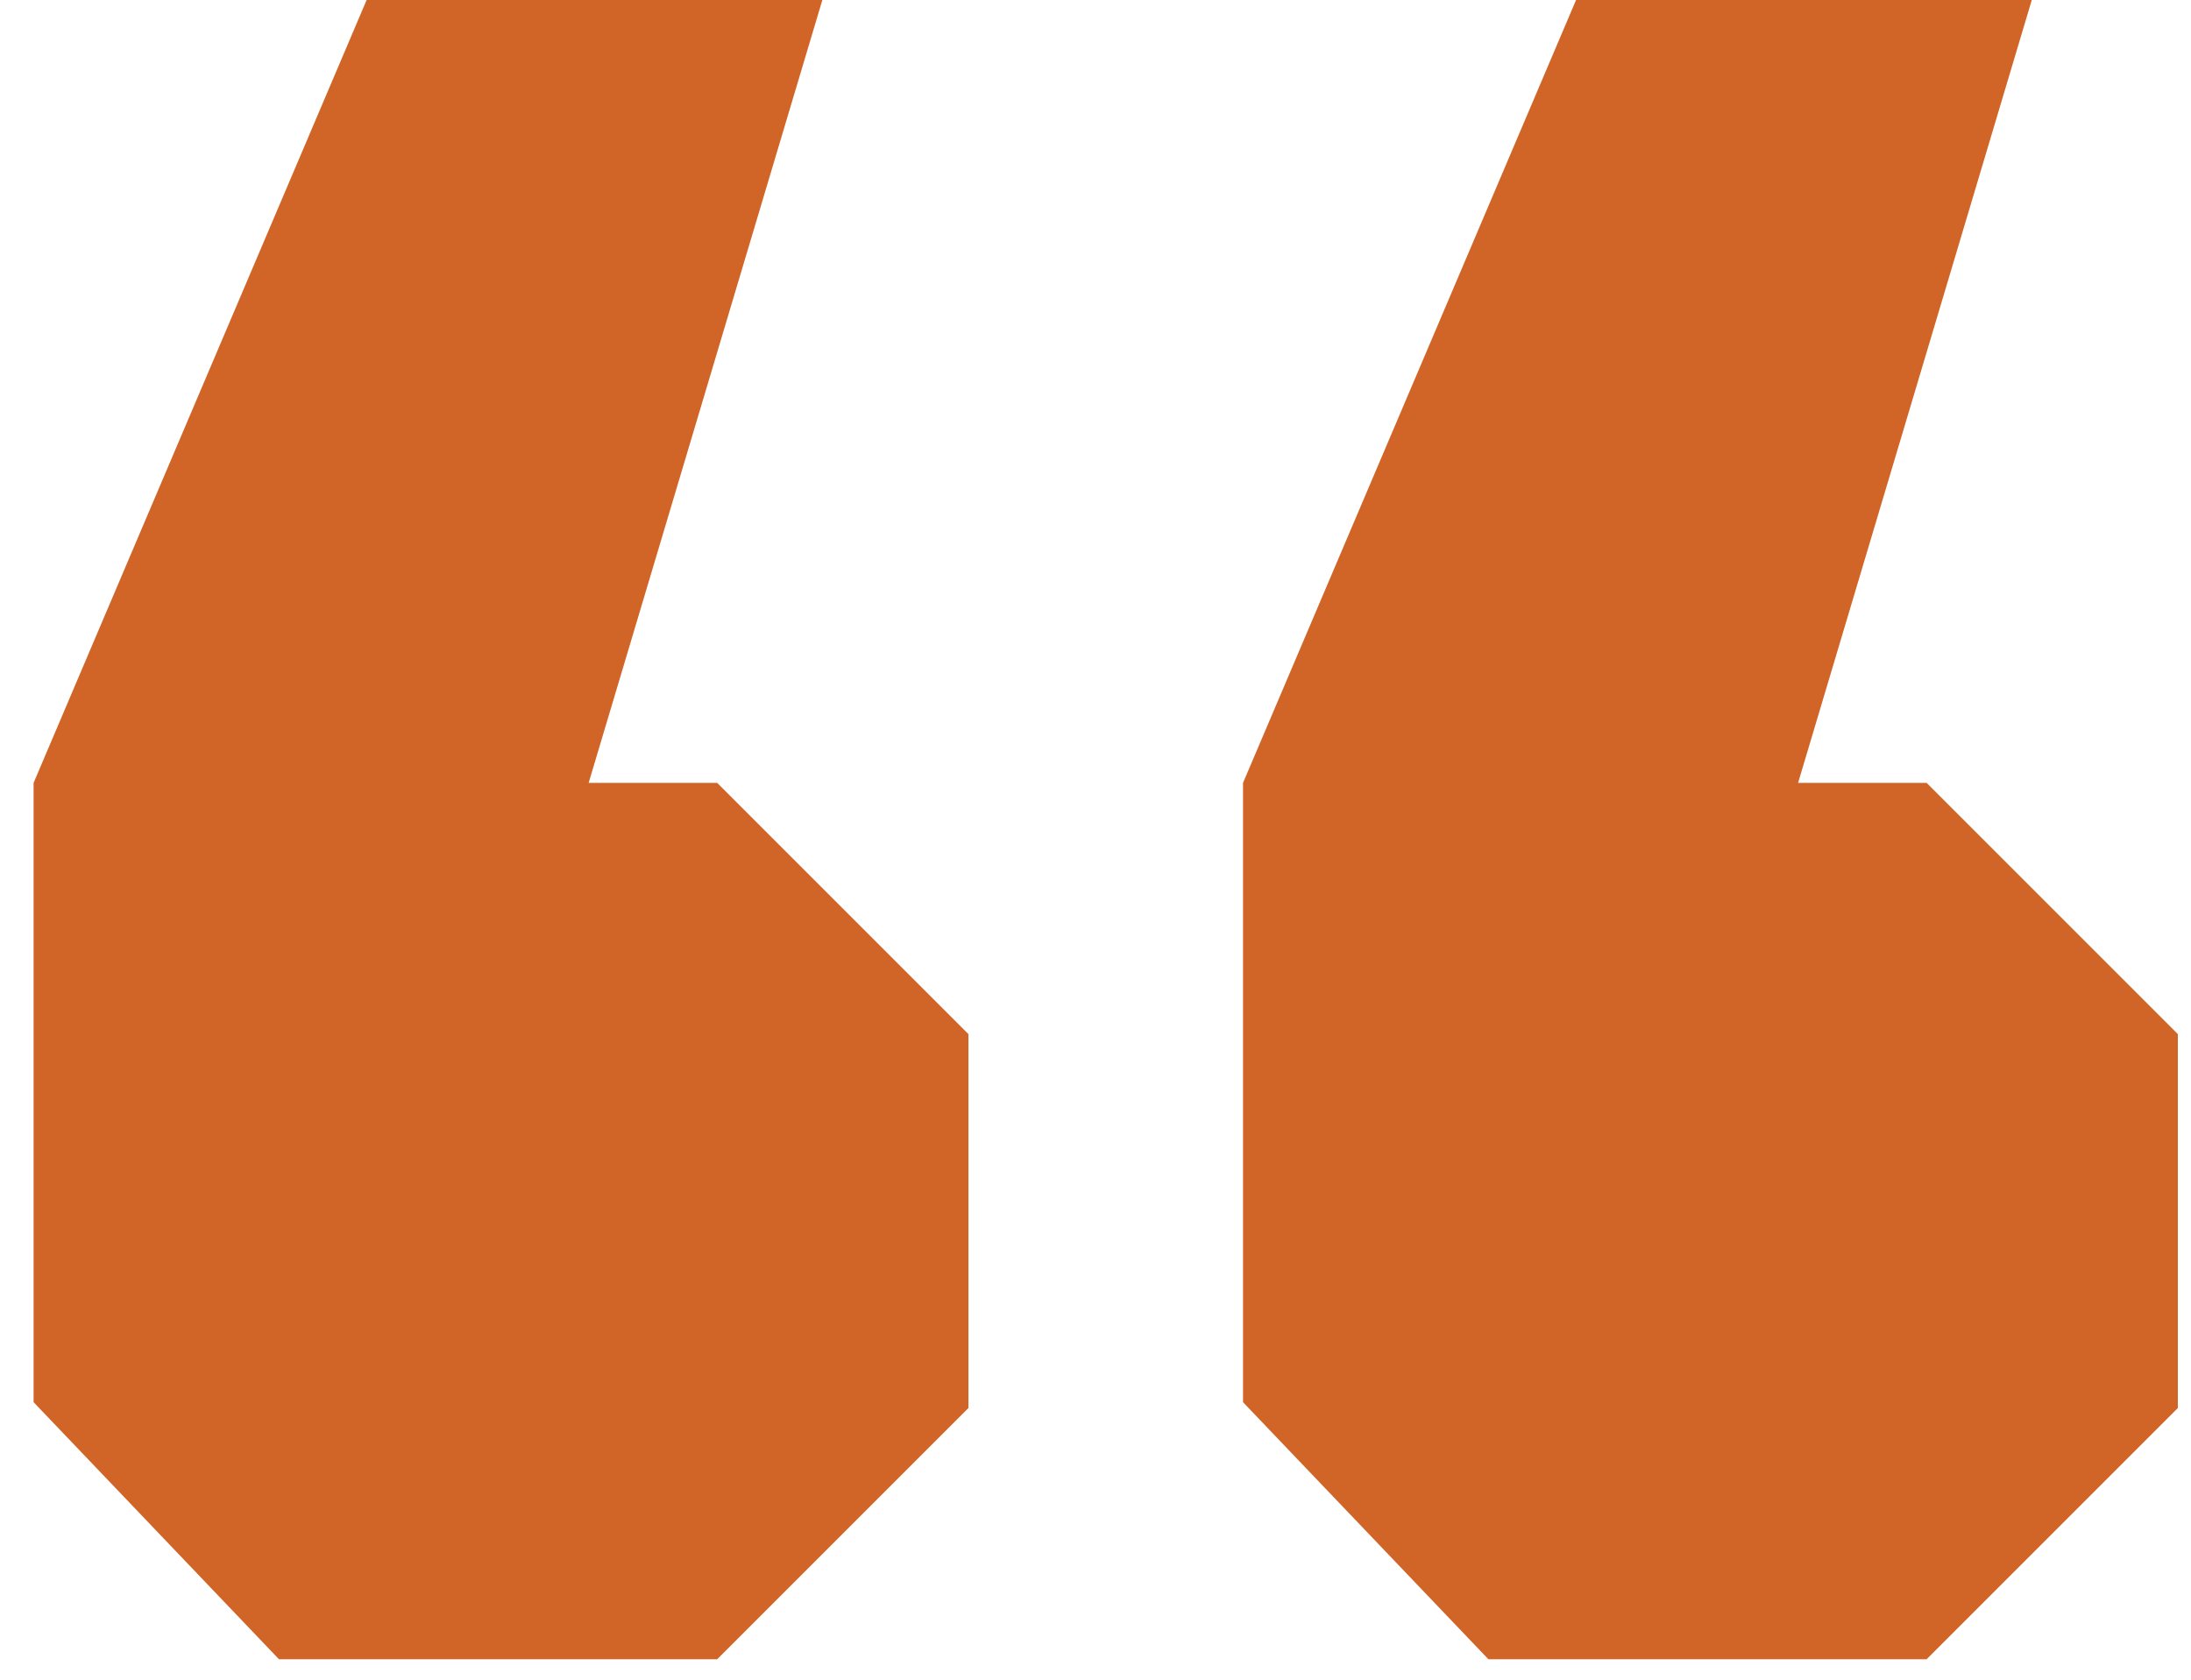
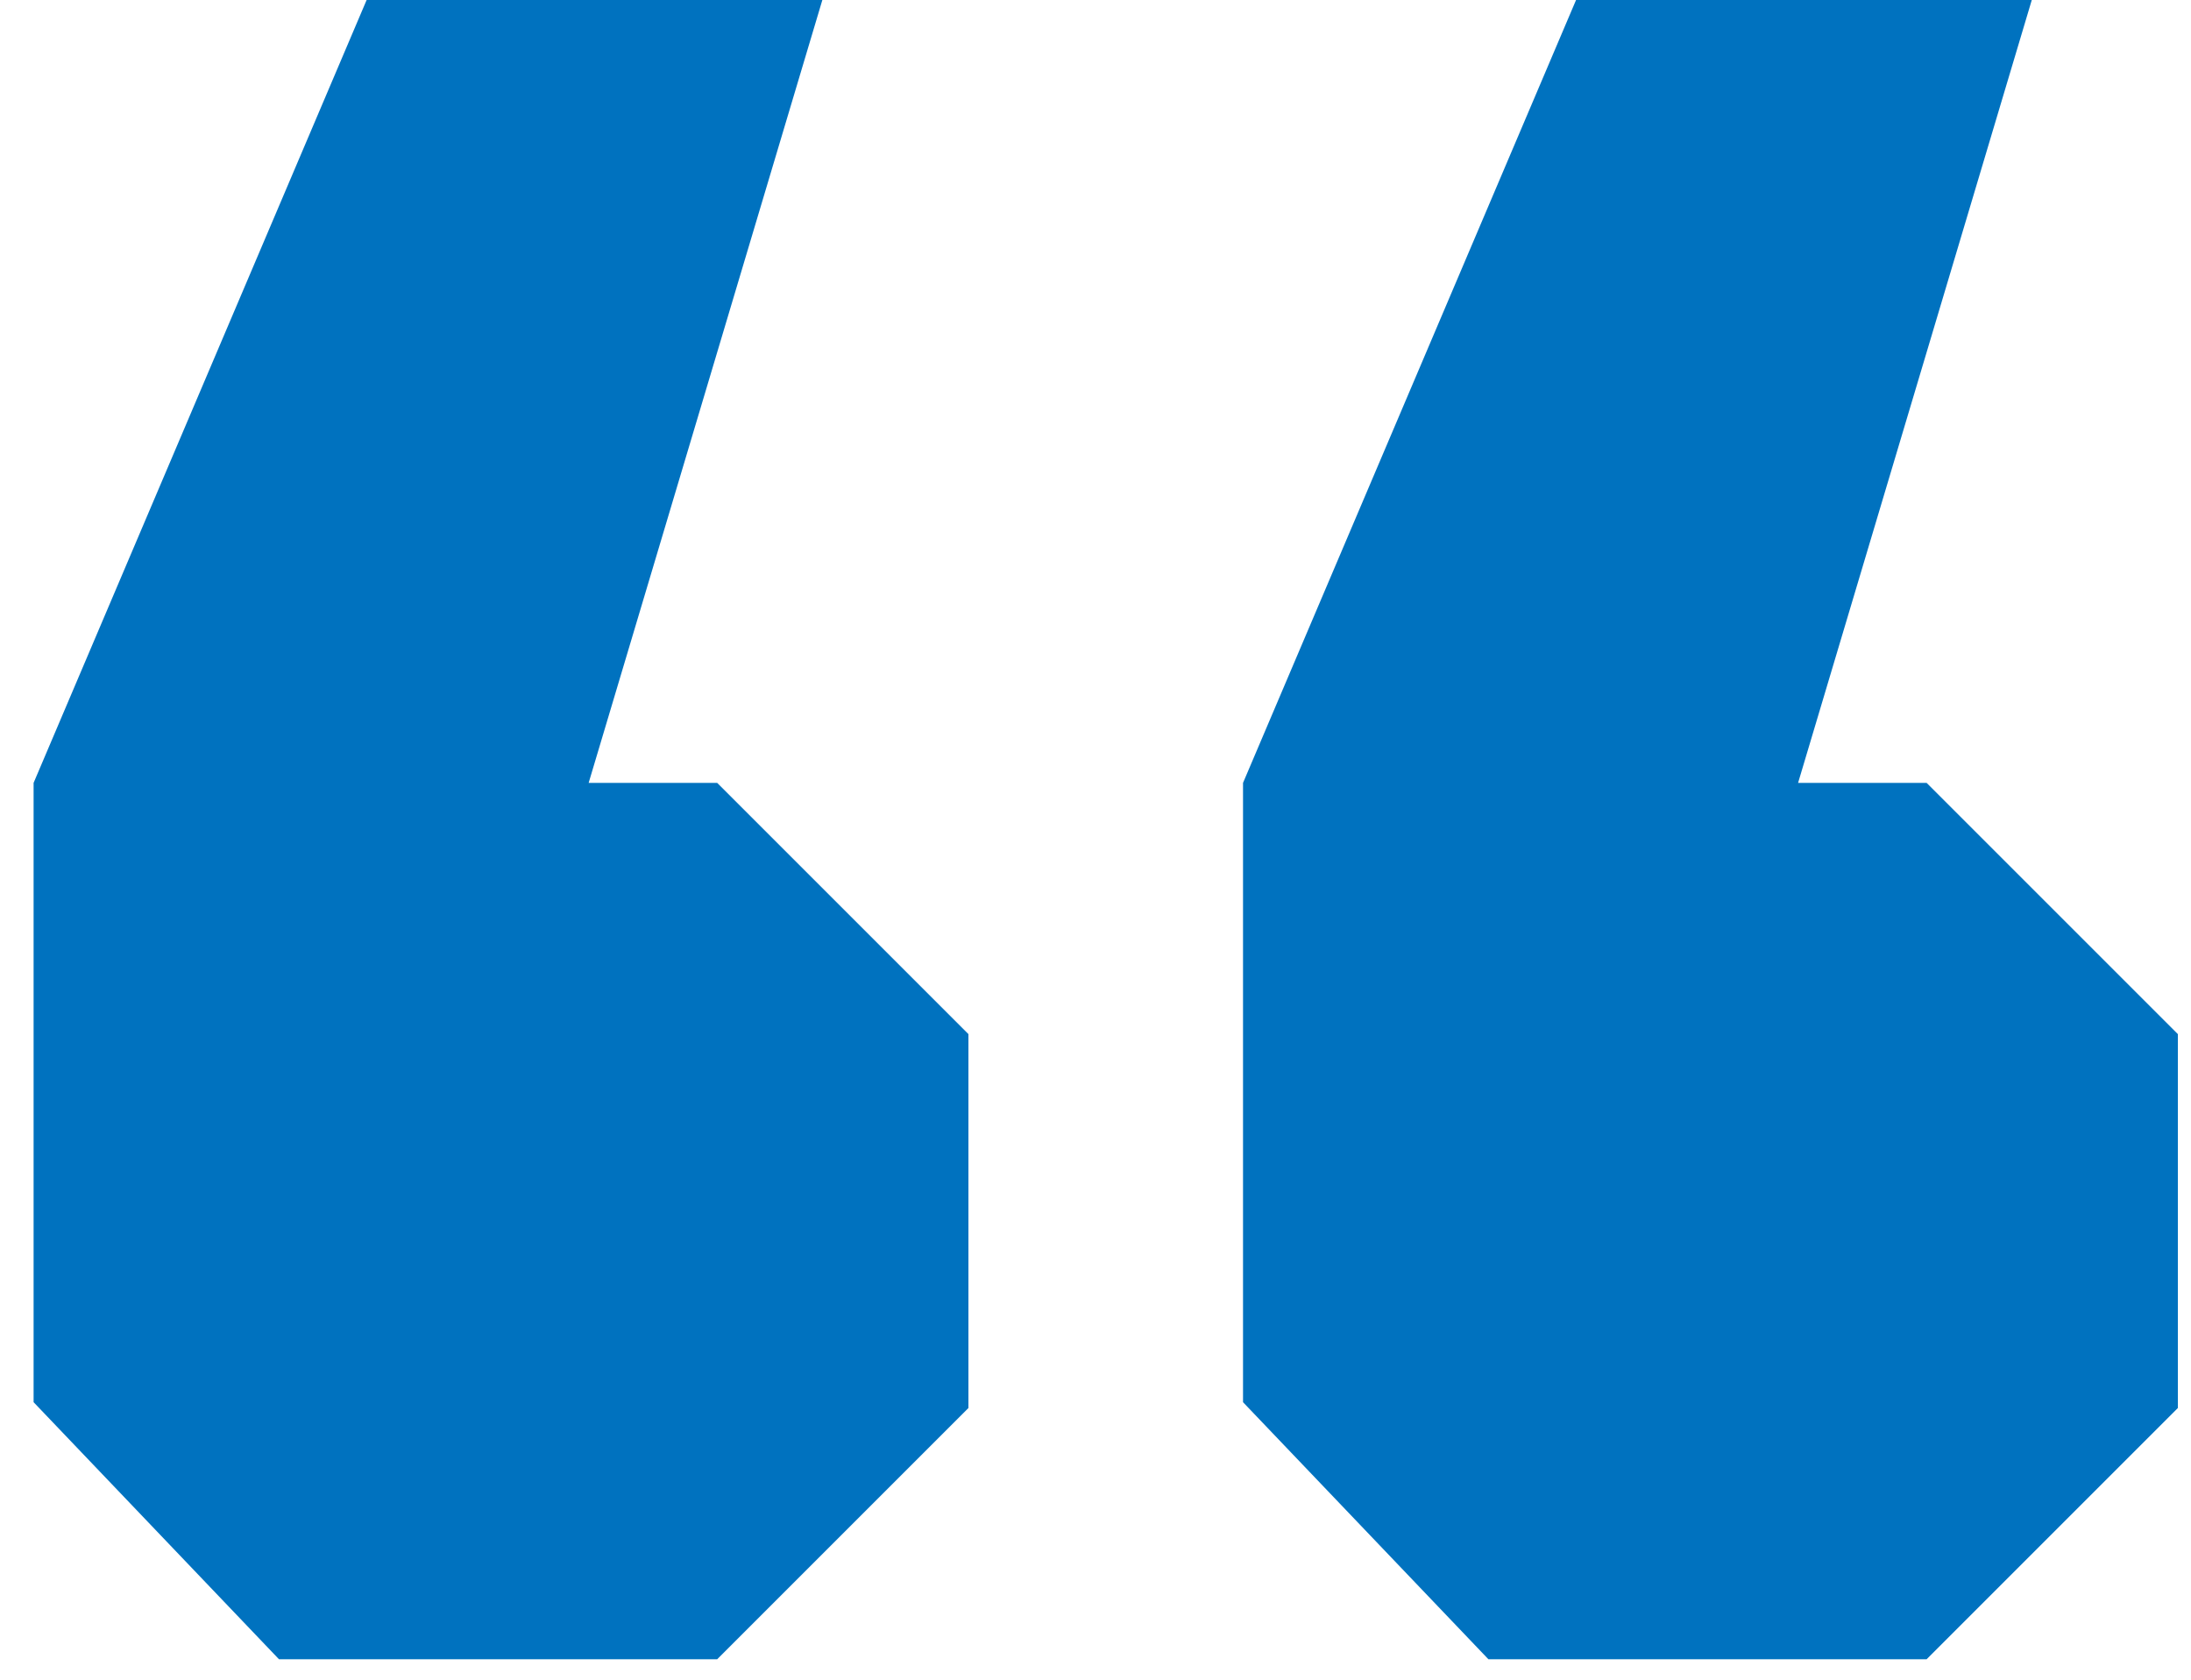
<svg xmlns="http://www.w3.org/2000/svg" width="60" height="46" viewBox="0 0 60 46" fill="none">
-   <path d="M16.12 21.44H19.64L26.52 28.32V38.56L19.64 45.44H7.64L0.92 38.4V21.44L10.04 -7.62939e-06H22.52L16.12 21.44ZM49.24 21.44H52.76L59.64 28.32V38.56L52.76 45.44H40.76L34.04 38.4V21.44L43.16 -7.62939e-06H55.64L49.24 21.44Z" fill="#D16527" />
+   <path d="M16.12 21.44H19.64L26.52 28.32V38.56L19.64 45.44H7.64L0.92 38.4V21.44L10.04 -7.62939e-06H22.52L16.12 21.44ZM49.24 21.44H52.76L59.64 28.32V38.56L52.76 45.44H40.76L34.04 38.4V21.44L43.16 -7.62939e-06H55.64L49.24 21.44Z" fill="#0072BF" />
</svg>
